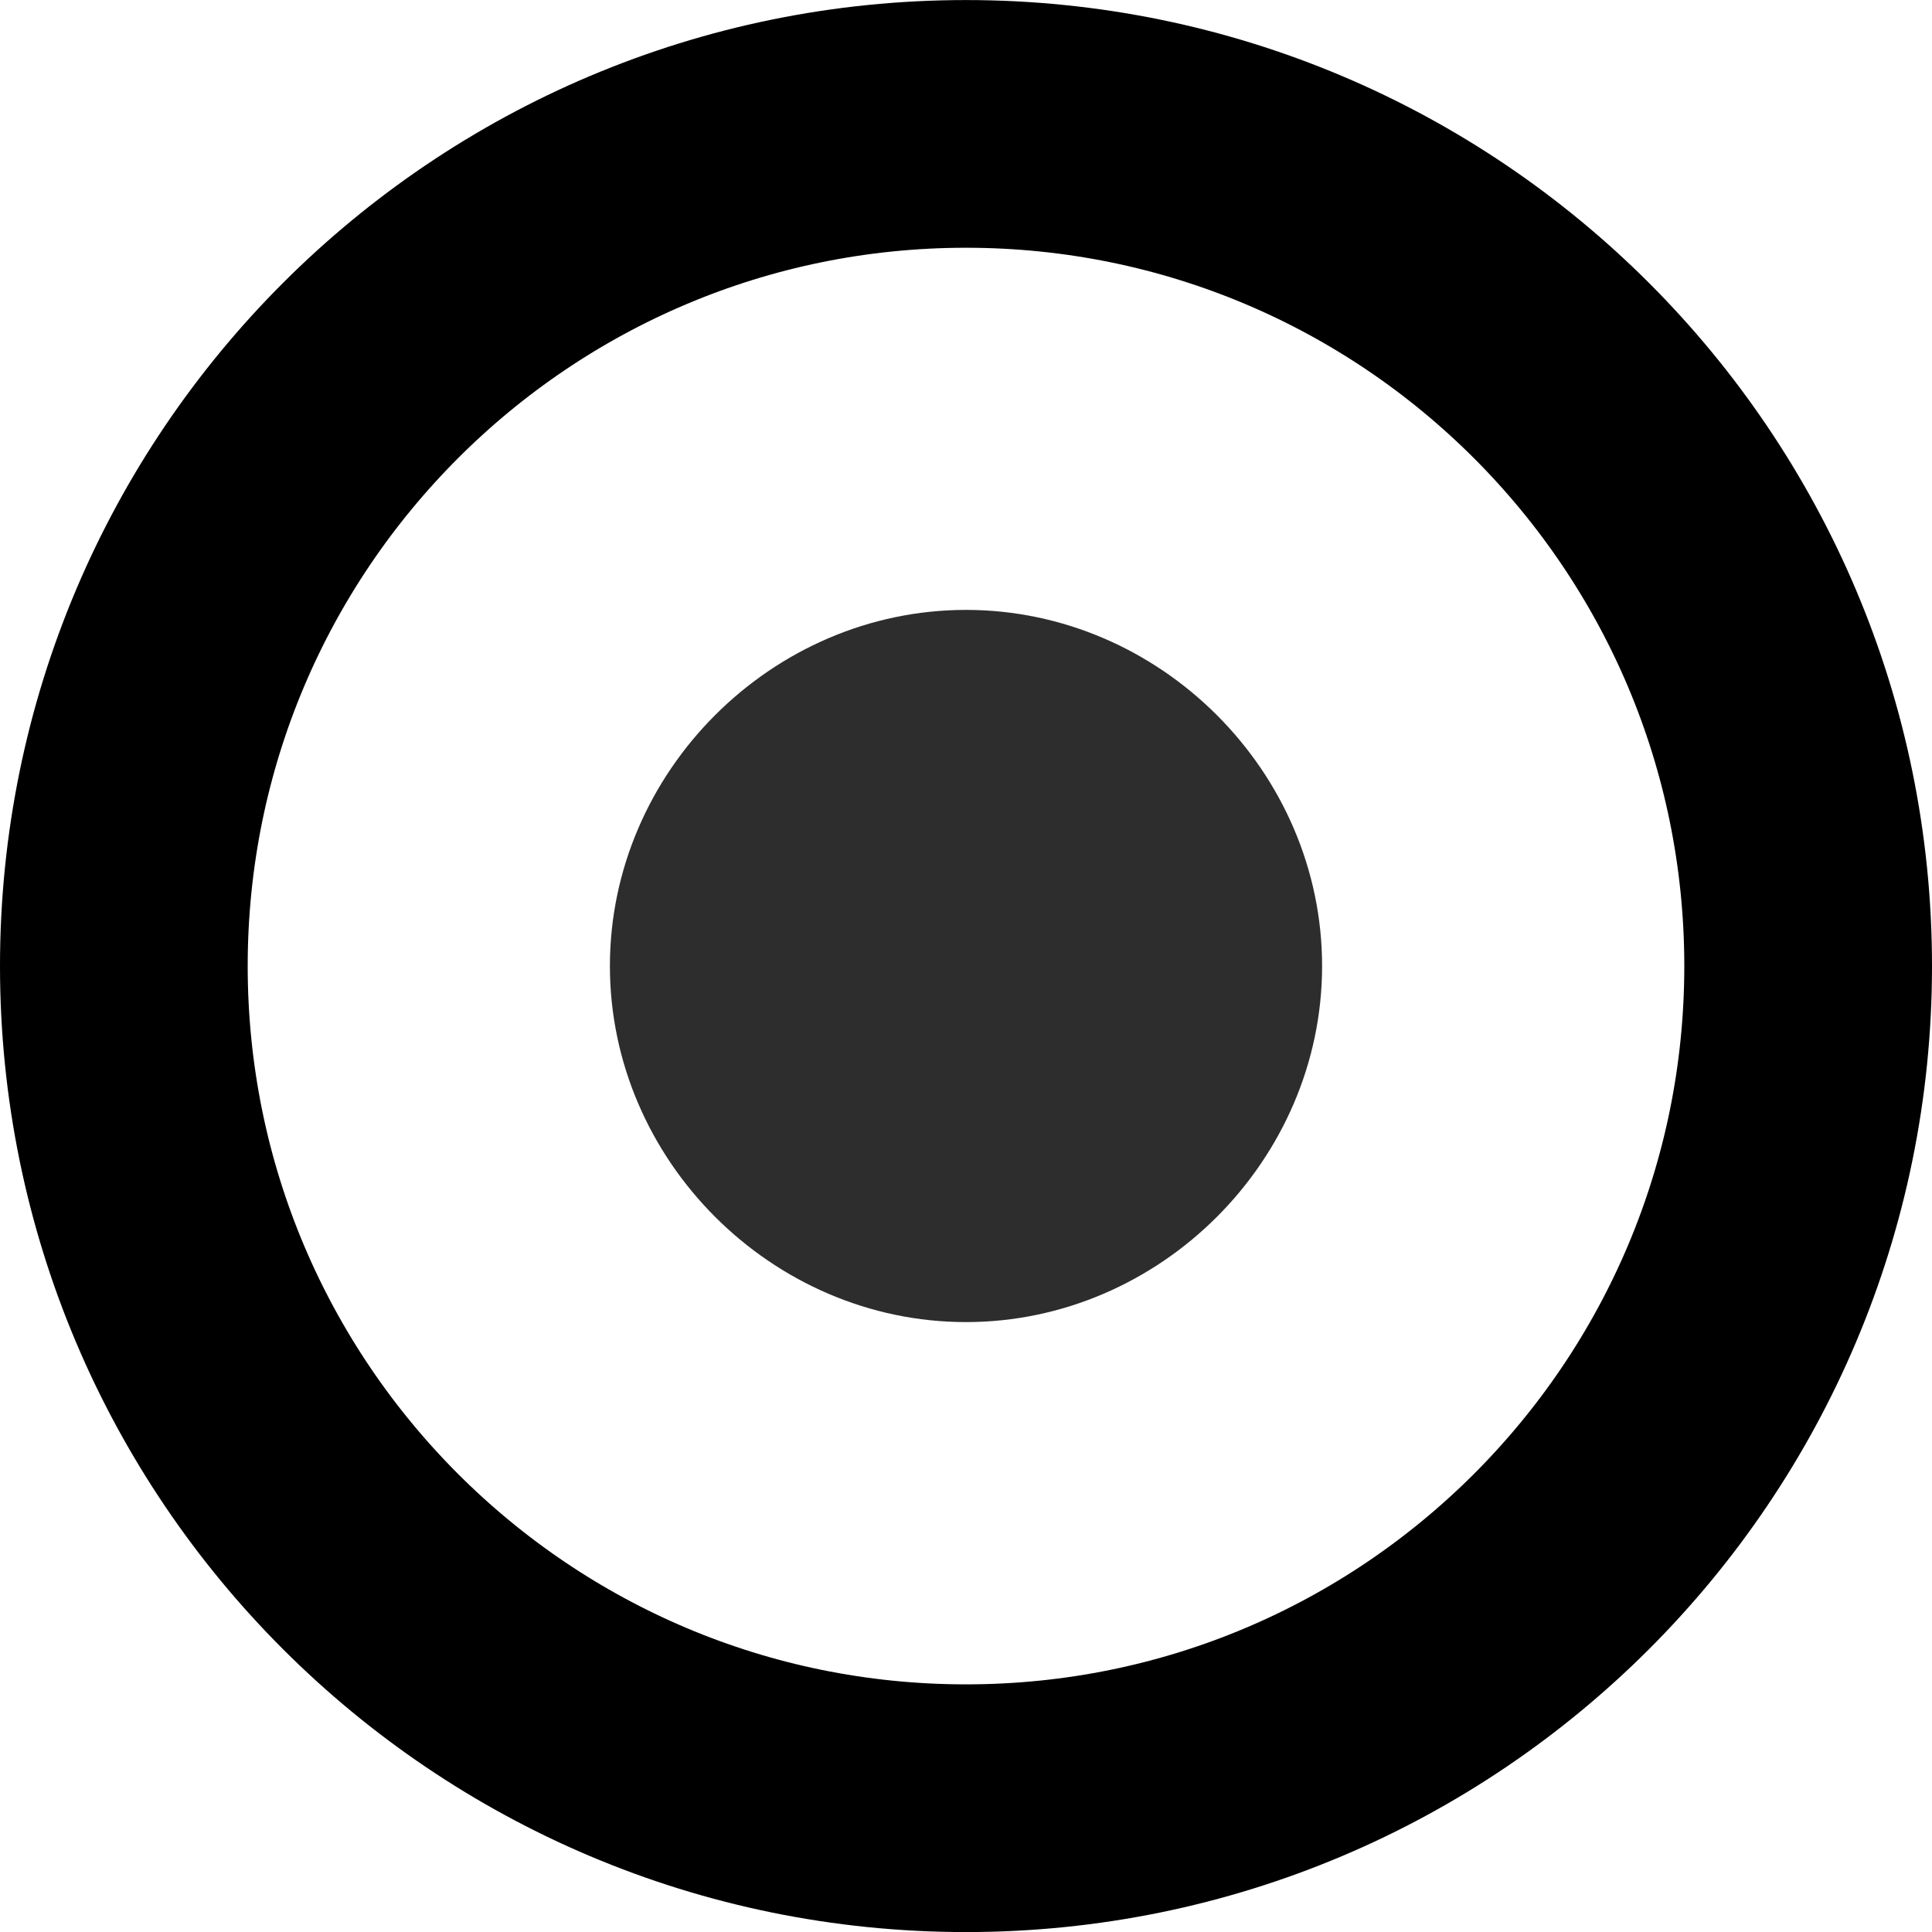
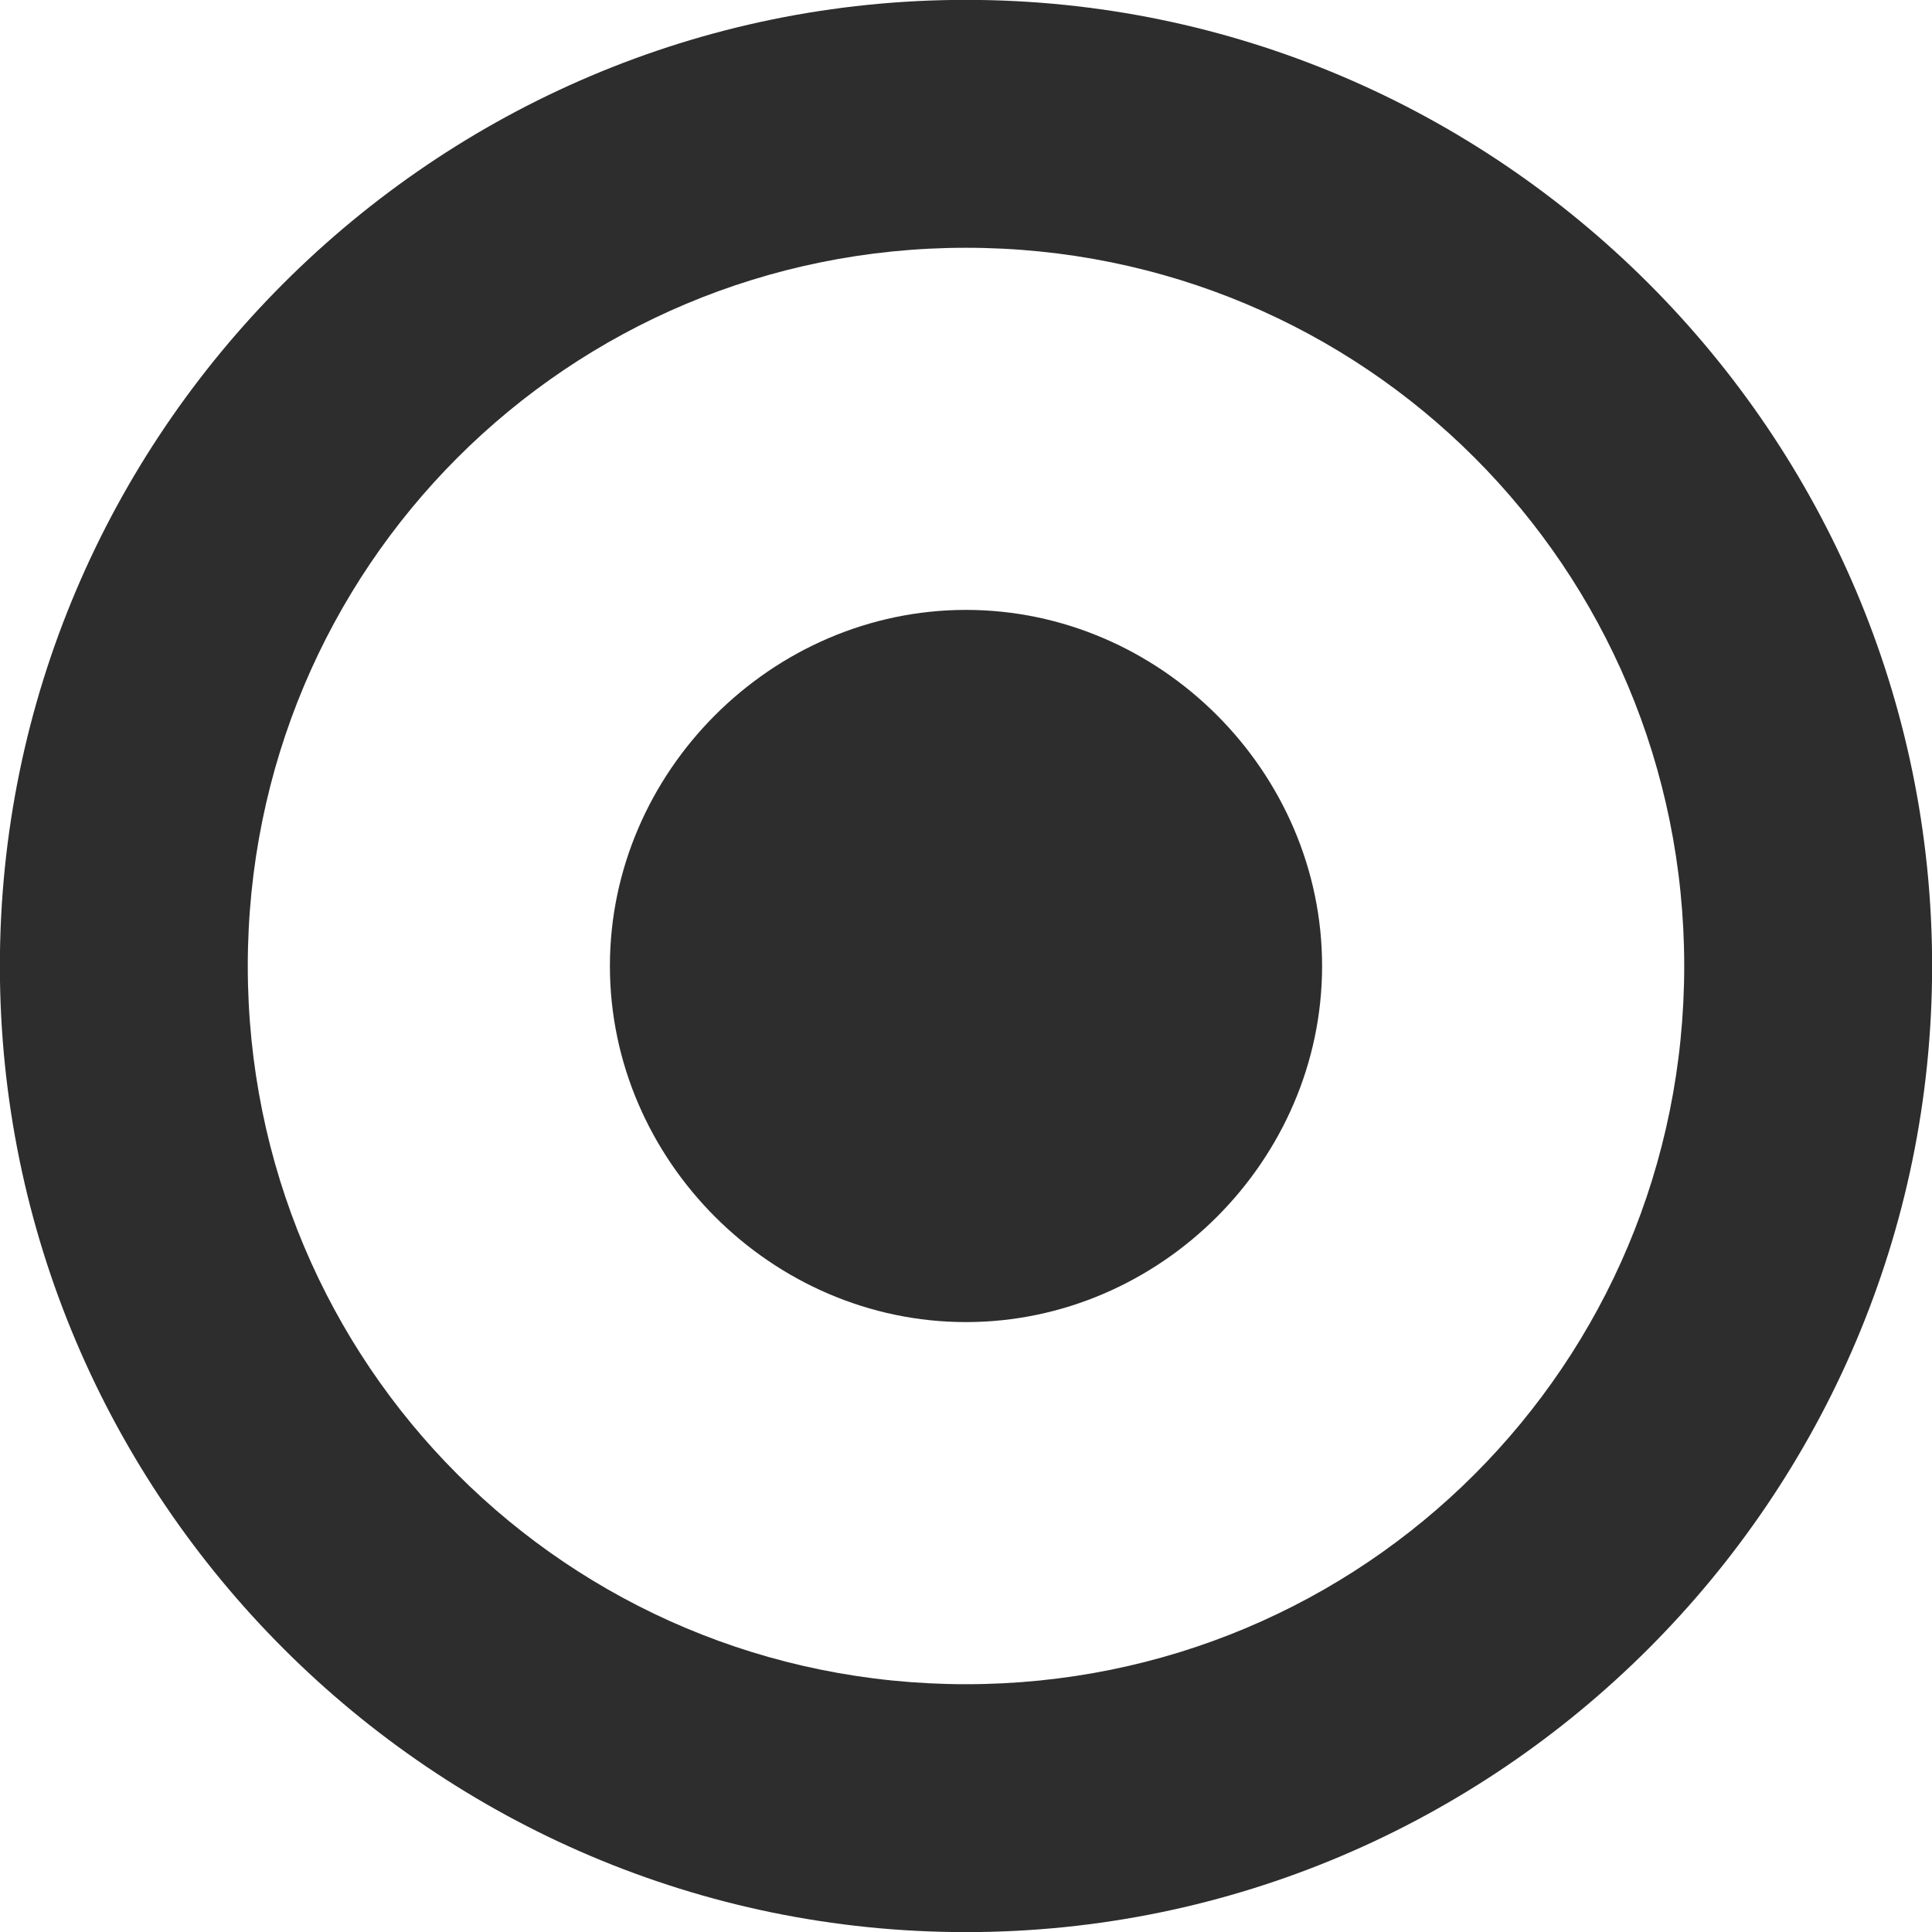
<svg xmlns="http://www.w3.org/2000/svg" xmlns:xlink="http://www.w3.org/1999/xlink" width="16" height="16" id="svg2" version="1.1">
  <defs id="defs4">
    <linearGradient x1="24.737" y1="47.001" x2="24.737" gradientUnits="userSpaceOnUse" y2="0.999" id="linearGradient4050">
      <stop offset="0" style="stop-color:#bb5812;stop-opacity:1;" id="stop4052" />
      <stop offset="1" style="stop-color:#432510;stop-opacity:1;" id="stop4054" />
    </linearGradient>
    <radialGradient id="radialGradient4042" gradientUnits="userSpaceOnUse" cy="4.625" cx="62.625" gradientTransform="matrix(2.9176,0,0,0.98823,-150.72,48.929)" r="10.625">
      <stop id="stop4044" offset="0" style="stop-color:#000000;stop-opacity:0;" />
      <stop style="stop-color:#000000;stop-opacity:0;" offset="0.5" id="stop4048" />
      <stop id="stop4046" style="stop-color:#000000;stop-opacity:1;" offset="1" />
    </radialGradient>
    <linearGradient id="linearGradient3960">
      <stop id="stop3962" offset="0" style="stop-color:#cecece;stop-opacity:1;" />
      <stop id="stop3964" offset="1" style="stop-color:#ffffff;stop-opacity:1;" />
    </linearGradient>
    <linearGradient id="linearGradient6201">
      <stop style="stop-color:#ffffff;stop-opacity:1;" offset="0" id="stop6203" />
      <stop style="stop-color:#ebebeb;stop-opacity:1;" offset="1" id="stop6205" />
    </linearGradient>
    <linearGradient id="linearGradient6193">
      <stop style="stop-color:#77b8b4;stop-opacity:1;" offset="0" id="stop6195" />
      <stop style="stop-color:#015f7c;stop-opacity:1;" offset="1" id="stop6197" />
    </linearGradient>
    <linearGradient id="linearGradient4083">
      <stop style="stop-color:#656565;stop-opacity:1;" offset="0" id="stop4085" />
      <stop style="stop-color:#ffffff;stop-opacity:1;" offset="1" id="stop4087" />
    </linearGradient>
    <linearGradient x1="63.397" y1="-12.489" gradientTransform="matrix(2.8014,0,0,2.8014,-142.25,43.835)" x2="63.397" gradientUnits="userSpaceOnUse" y2="5.468" id="linearGradient2499">
      <stop offset="0" style="stop-color:#fff" id="stop4875" />
      <stop offset="1" style="stop-color:#fff;stop-opacity:0" id="stop4877" />
    </linearGradient>
    <radialGradient r="20.397" gradientTransform="matrix(0,2.9914,-3.9485,0,47.755,-64.903)" cx="23.896" cy="3.99" gradientUnits="userSpaceOnUse" id="radialGradient2502">
      <stop offset="0" style="stop-color:#8badea" id="stop2778" />
      <stop offset=".262" style="stop-color:#6396cd" id="stop2780" />
      <stop offset=".661" style="stop-color:#3b7caf" id="stop2782" />
      <stop offset="1" style="stop-color:#194c70" id="stop2784" />
    </radialGradient>
    <linearGradient x1="18.379" y1="44.98" gradientTransform="matrix(1.2534,0,0,1.2534,1.9192,3.9192)" x2="18.379" gradientUnits="userSpaceOnUse" y2="3.082" id="linearGradient2504">
      <stop offset="0" style="stop-color:#1f4b6a" id="stop2788" />
      <stop offset="1" style="stop-color:#4083c2" id="stop2790" />
    </linearGradient>
    <radialGradient r="10.625" gradientTransform="matrix(2.9176,0,0,0.98823,-150.72,48.929)" cx="62.625" cy="4.625" gradientUnits="userSpaceOnUse" id="radialGradient2507">
      <stop offset="0" id="stop8840" />
      <stop offset="1" style="stop-opacity:0" id="stop8842" />
    </radialGradient>
    <linearGradient xlink:href="#radialGradient2572" id="linearGradient6199" x1="19.445" y1="926.362" x2="60.706" y2="1065.862" gradientUnits="userSpaceOnUse" gradientTransform="matrix(0.3687556,0,0,0.3687556,0.3996421,663.8981)" />
    <linearGradient xlink:href="#linearGradient4050" id="linearGradient6243" x1="74.706" y1="901.293" x2="73.706" y2="1074.362" gradientUnits="userSpaceOnUse" gradientTransform="matrix(0.3687556,0,0,0.3687556,0.3996421,663.8981)" />
    <linearGradient id="linearGradient6280">
      <stop id="stop6282" style="stop-color:#fff" offset="0" />
      <stop id="stop6284" style="stop-color:#fff;stop-opacity:0" offset="1" />
    </linearGradient>
    <radialGradient xlink:href="#radialGradient2572" id="radialGradient3027" gradientUnits="userSpaceOnUse" gradientTransform="matrix(-2.6434e-4,1.2884,-1.1732,0,-16.615,-130.54)" cx="102.1" cy="-27.76" r="38.213" />
    <radialGradient id="radialGradient2572" gradientUnits="userSpaceOnUse" cy="-27.76" cx="102.1" gradientTransform="matrix(-2.6434e-4,1.2884,-1.1732,0,-16.615,-130.54)" r="38.213">
      <stop id="stop3618" style="stop-color:#f0c178" offset="0" />
      <stop id="stop3270" style="stop-color:#e18941" offset=".5" />
      <stop id="stop3620" style="stop-color:#ec4f18" offset="1" />
    </radialGradient>
    <linearGradient xlink:href="#linearGradient3348" id="linearGradient3029" gradientUnits="userSpaceOnUse" x1="24.737" y1="47.001" x2="24.737" y2="0.999" />
    <linearGradient id="linearGradient3348" y2="0.999" gradientUnits="userSpaceOnUse" x2="24.737" y1="47.001" x1="24.737">
      <stop id="stop3624" style="stop-color:#bb2b12" offset="0" />
      <stop id="stop3626" style="stop-color:#cd7233" offset="1" />
    </linearGradient>
    <linearGradient id="linearGradient3056">
      <stop id="stop3058" style="stop-color:#fff" offset="0" />
      <stop id="stop3060" style="stop-color:#fff;stop-opacity:0" offset="1" />
    </linearGradient>
    <linearGradient id="linearGradient3063">
      <stop id="stop3065" style="stop-color:#fff" offset="0" />
      <stop id="stop3067" style="stop-color:#fff;stop-opacity:0" offset="1" />
    </linearGradient>
    <linearGradient id="linearGradient3070">
      <stop id="stop3072" style="stop-color:#fff" offset="0" />
      <stop id="stop3074" style="stop-color:#fff;stop-opacity:0" offset="1" />
    </linearGradient>
    <linearGradient id="linearGradient3077">
      <stop id="stop3079" style="stop-color:#fff" offset="0" />
      <stop id="stop3081" style="stop-color:#fff;stop-opacity:0" offset="1" />
    </linearGradient>
    <linearGradient id="linearGradient3084">
      <stop id="stop3086" style="stop-color:#fff" offset="0" />
      <stop id="stop3088" style="stop-color:#fff;stop-opacity:0" offset="1" />
    </linearGradient>
    <linearGradient xlink:href="#linearGradient3960" id="linearGradient3958" x1="121.202" y1="1147.627" x2="121.202" y2="960.659" gradientUnits="userSpaceOnUse" />
    <linearGradient xlink:href="#linearGradient3960" id="linearGradient3966" gradientUnits="userSpaceOnUse" x1="121.202" y1="1147.627" x2="121.202" y2="960.659" />
    <linearGradient xlink:href="#linearGradient3960" id="linearGradient3968" gradientUnits="userSpaceOnUse" x1="121.202" y1="1147.627" x2="121.202" y2="960.659" />
    <linearGradient xlink:href="#linearGradient3960" id="linearGradient3970" gradientUnits="userSpaceOnUse" x1="121.202" y1="1147.627" x2="121.202" y2="960.659" />
    <linearGradient xlink:href="#linearGradient3960" id="linearGradient3972" gradientUnits="userSpaceOnUse" x1="121.202" y1="1147.627" x2="121.202" y2="960.659" />
    <linearGradient xlink:href="#linearGradient3960" id="linearGradient3974" gradientUnits="userSpaceOnUse" x1="121.202" y1="1147.627" x2="121.202" y2="960.659" />
    <linearGradient xlink:href="#linearGradient3960" id="linearGradient3976" gradientUnits="userSpaceOnUse" x1="121.202" y1="1147.627" x2="121.202" y2="960.659" />
    <linearGradient xlink:href="#linearGradient3960" id="linearGradient3978" gradientUnits="userSpaceOnUse" x1="121.202" y1="1147.627" x2="121.202" y2="960.659" />
    <linearGradient xlink:href="#radialGradient2572-1" id="linearGradient6199-3" x1="19.445" y1="926.362" x2="74.706" y2="1043.362" gradientUnits="userSpaceOnUse" />
    <radialGradient id="radialGradient2572-1" gradientUnits="userSpaceOnUse" cy="-27.76" cx="102.1" gradientTransform="matrix(-2.6434e-4,1.2884,-1.1732,0,-16.615,-130.54)" r="38.213">
      <stop id="stop3618-9" style="stop-color:#f0c178" offset="0" />
      <stop id="stop3270-8" style="stop-color:#e18941" offset=".5" />
      <stop id="stop3620-6" style="stop-color:#ec4f18" offset="1" />
    </radialGradient>
    <linearGradient xlink:href="#radialGradient2572-1" id="linearGradient6243-7" x1="-15" y1="893.362" x2="74.706" y2="1043.362" gradientUnits="userSpaceOnUse" />
    <radialGradient id="radialGradient3996" gradientUnits="userSpaceOnUse" cy="-27.76" cx="102.1" gradientTransform="matrix(-2.6434e-4,1.2884,-1.1732,0,-16.615,-130.54)" r="38.213">
      <stop id="stop3998" style="stop-color:#f0c178" offset="0" />
      <stop id="stop4000" style="stop-color:#e18941" offset=".5" />
      <stop id="stop4002" style="stop-color:#ec4f18" offset="1" />
    </radialGradient>
    <radialGradient xlink:href="#radialGradient4042" id="radialGradient4040" cx="64.64" cy="972.891" fx="64.64" fy="972.891" r="61.016" gradientTransform="matrix(0.604048,0.01840725,-0.01510945,0.4958283,0.02292973,537.779)" gradientUnits="userSpaceOnUse" />
    <linearGradient id="linearGradient3960-9">
      <stop id="stop3962-9" offset="0" style="stop-color:#cecece;stop-opacity:1;" />
      <stop id="stop3964-6" offset="1" style="stop-color:#ffffff;stop-opacity:1;" />
    </linearGradient>
    <linearGradient id="linearGradient4071">
      <stop id="stop4073" offset="0" style="stop-color:#cecece;stop-opacity:1;" />
      <stop id="stop4075" offset="1" style="stop-color:#ffffff;stop-opacity:1;" />
    </linearGradient>
    <linearGradient id="linearGradient4078">
      <stop id="stop4080" offset="0" style="stop-color:#cecece;stop-opacity:1;" />
      <stop id="stop4082" offset="1" style="stop-color:#ffffff;stop-opacity:1;" />
    </linearGradient>
    <linearGradient id="linearGradient4085">
      <stop id="stop4087-4" offset="0" style="stop-color:#cecece;stop-opacity:1;" />
      <stop id="stop4089" offset="1" style="stop-color:#ffffff;stop-opacity:1;" />
    </linearGradient>
    <linearGradient id="linearGradient4092">
      <stop id="stop4094" offset="0" style="stop-color:#cecece;stop-opacity:1;" />
      <stop id="stop4096" offset="1" style="stop-color:#ffffff;stop-opacity:1;" />
    </linearGradient>
    <linearGradient id="linearGradient4099">
      <stop id="stop4101" offset="0" style="stop-color:#cecece;stop-opacity:1;" />
      <stop id="stop4103" offset="1" style="stop-color:#ffffff;stop-opacity:1;" />
    </linearGradient>
    <linearGradient id="linearGradient4106">
      <stop id="stop4108" offset="0" style="stop-color:#cecece;stop-opacity:1;" />
      <stop id="stop4110" offset="1" style="stop-color:#ffffff;stop-opacity:1;" />
    </linearGradient>
    <linearGradient xlink:href="#linearGradient3960-9" id="linearGradient3978-8" gradientUnits="userSpaceOnUse" x1="121.202" y1="1147.627" x2="121.202" y2="960.659" />
    <linearGradient id="linearGradient4113">
      <stop id="stop4115" offset="0" style="stop-color:#cecece;stop-opacity:1;" />
      <stop id="stop4117" offset="1" style="stop-color:#ffffff;stop-opacity:1;" />
    </linearGradient>
  </defs>
  <g id="layer1" transform="translate(0,-1036.362)">
-     <path style="opacity:1.0;fill:none;stroke:#000000;stroke-width:4.559;stroke-miterlimit:4;stroke-opacity:1;stroke-dasharray:none" d="m 38,24.25 a 15.5,15.5 0 1 1 -31,0 15.5,15.5 0 1 1 31,0 z" transform="matrix(0.4499586,0,0,0.4499586,-2.124069,1033.451)" id="path128" />
+     <path style="font-size:medium;font-style:normal;font-variant:normal;font-weight:normal;font-stretch:normal;text-indent:0;text-align:start;text-decoration:none;line-height:normal;letter-spacing:normal;word-spacing:normal;text-transform:none;direction:ltr;block-progression:tb;writing-mode:lr-tb;text-anchor:start;baseline-shift:baseline;color:#000000;fill:#2d2d2d;fill-opacity:1;stroke:none;stroke-width:4.559;marker:none;visibility:visible;display:inline;overflow:visible;enable-background:accumulate;font-family:Sans;-inkscape-font-specification:Sans" d="m 8,1036.361 c -4.406,0 -8.001,3.595 -8.001,8.001 0,4.406 3.595,8.001 8.001,8.001 4.406,0 8.001,-3.595 8.001,-8.001 0,-4.406 -3.595,-8.001 -8.001,-8.001 z m 0,2.053 c 3.298,0 5.948,2.65 5.948,5.948 0,3.297 -2.65,5.948 -5.948,5.948 -3.298,0 -5.948,-2.65 -5.948,-5.948 0,-3.297 2.65,-5.948 5.948,-5.948 z" id="path128" />
    <path style="font-size:medium;font-style:normal;font-variant:normal;font-weight:normal;font-stretch:normal;text-indent:0;text-align:start;text-decoration:none;line-height:normal;letter-spacing:normal;word-spacing:normal;text-transform:none;direction:ltr;block-progression:tb;writing-mode:lr-tb;text-anchor:start;baseline-shift:baseline;opacity:1.0;color:#000000;fill:#2D2D2D;fill-opacity:1;fill-rule:nonzero;stroke:none;stroke-width:45.208;marker:none;visibility:visible;display:inline;overflow:visible;enable-background:accumulate;font-family:Sans;-inkscape-font-specification:Sans" d="m 8,1041.413 c -1.609,0 -2.949,1.341 -2.949,2.949 0,1.609 1.341,2.949 2.949,2.949 1.609,0 2.949,-1.341 2.949,-2.949 0,-1.609 -1.341,-2.949 -2.949,-2.949 z" id="path3129-6-4" />
  </g>
</svg>
